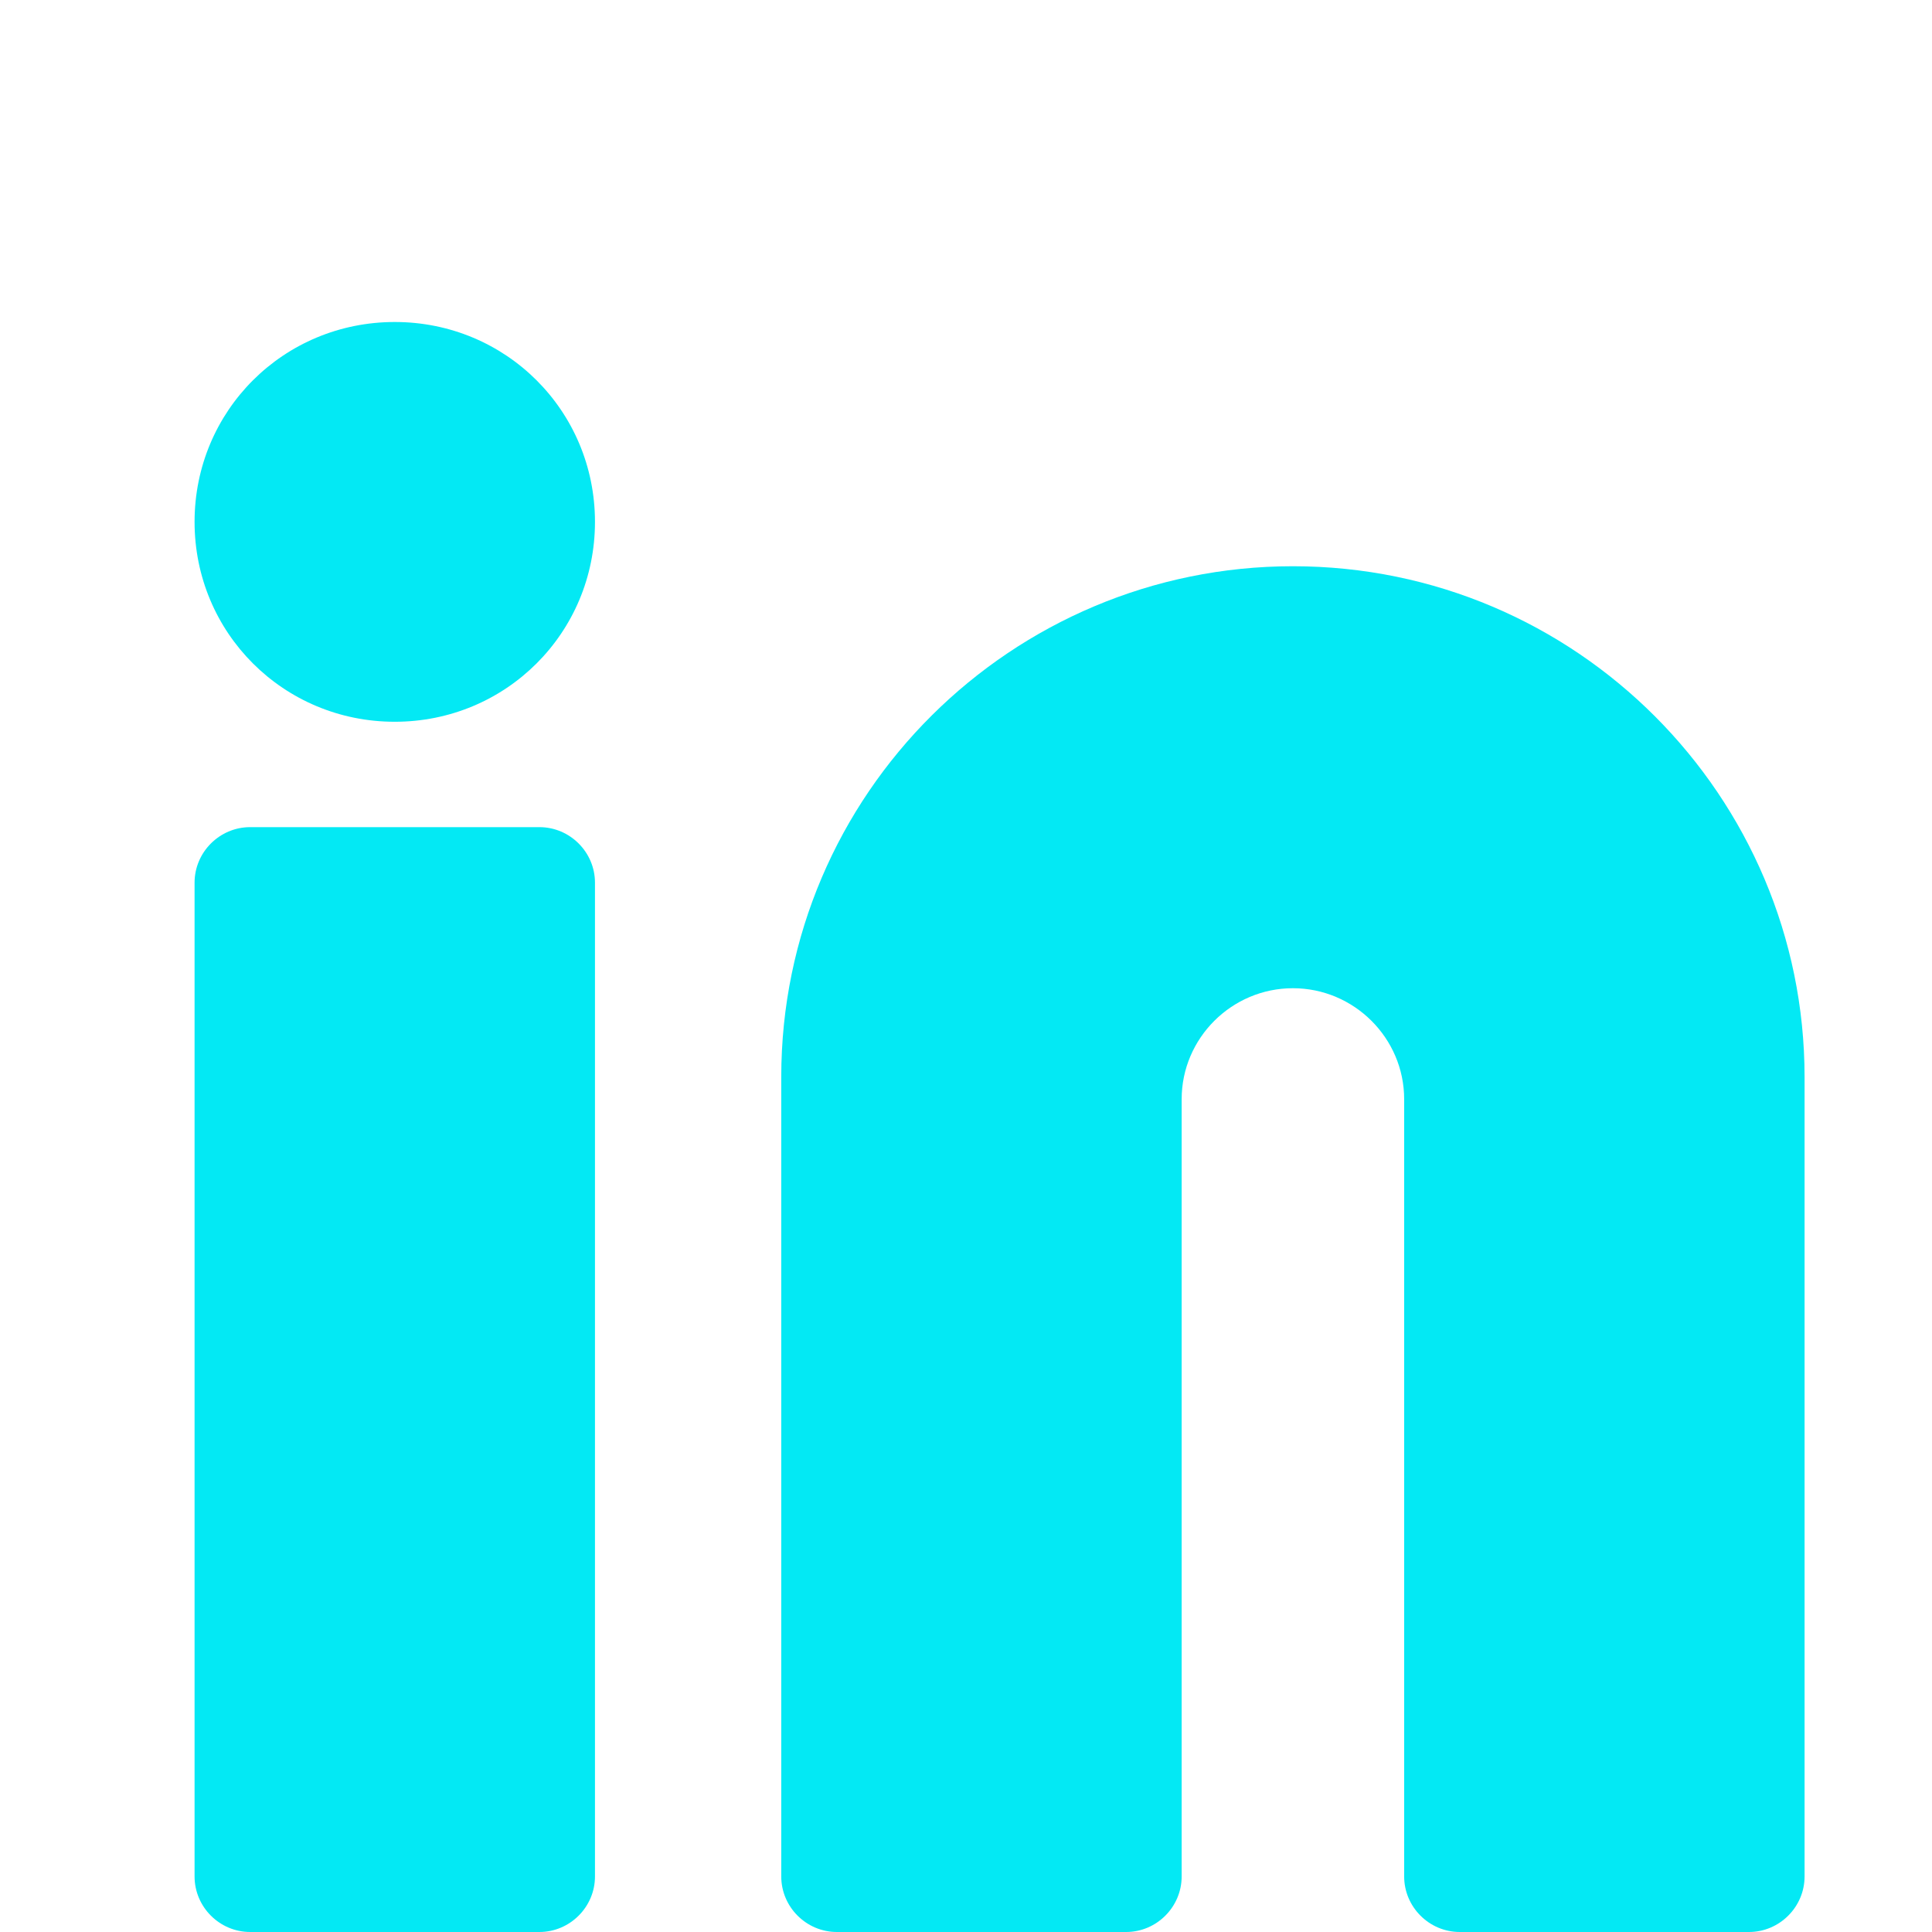
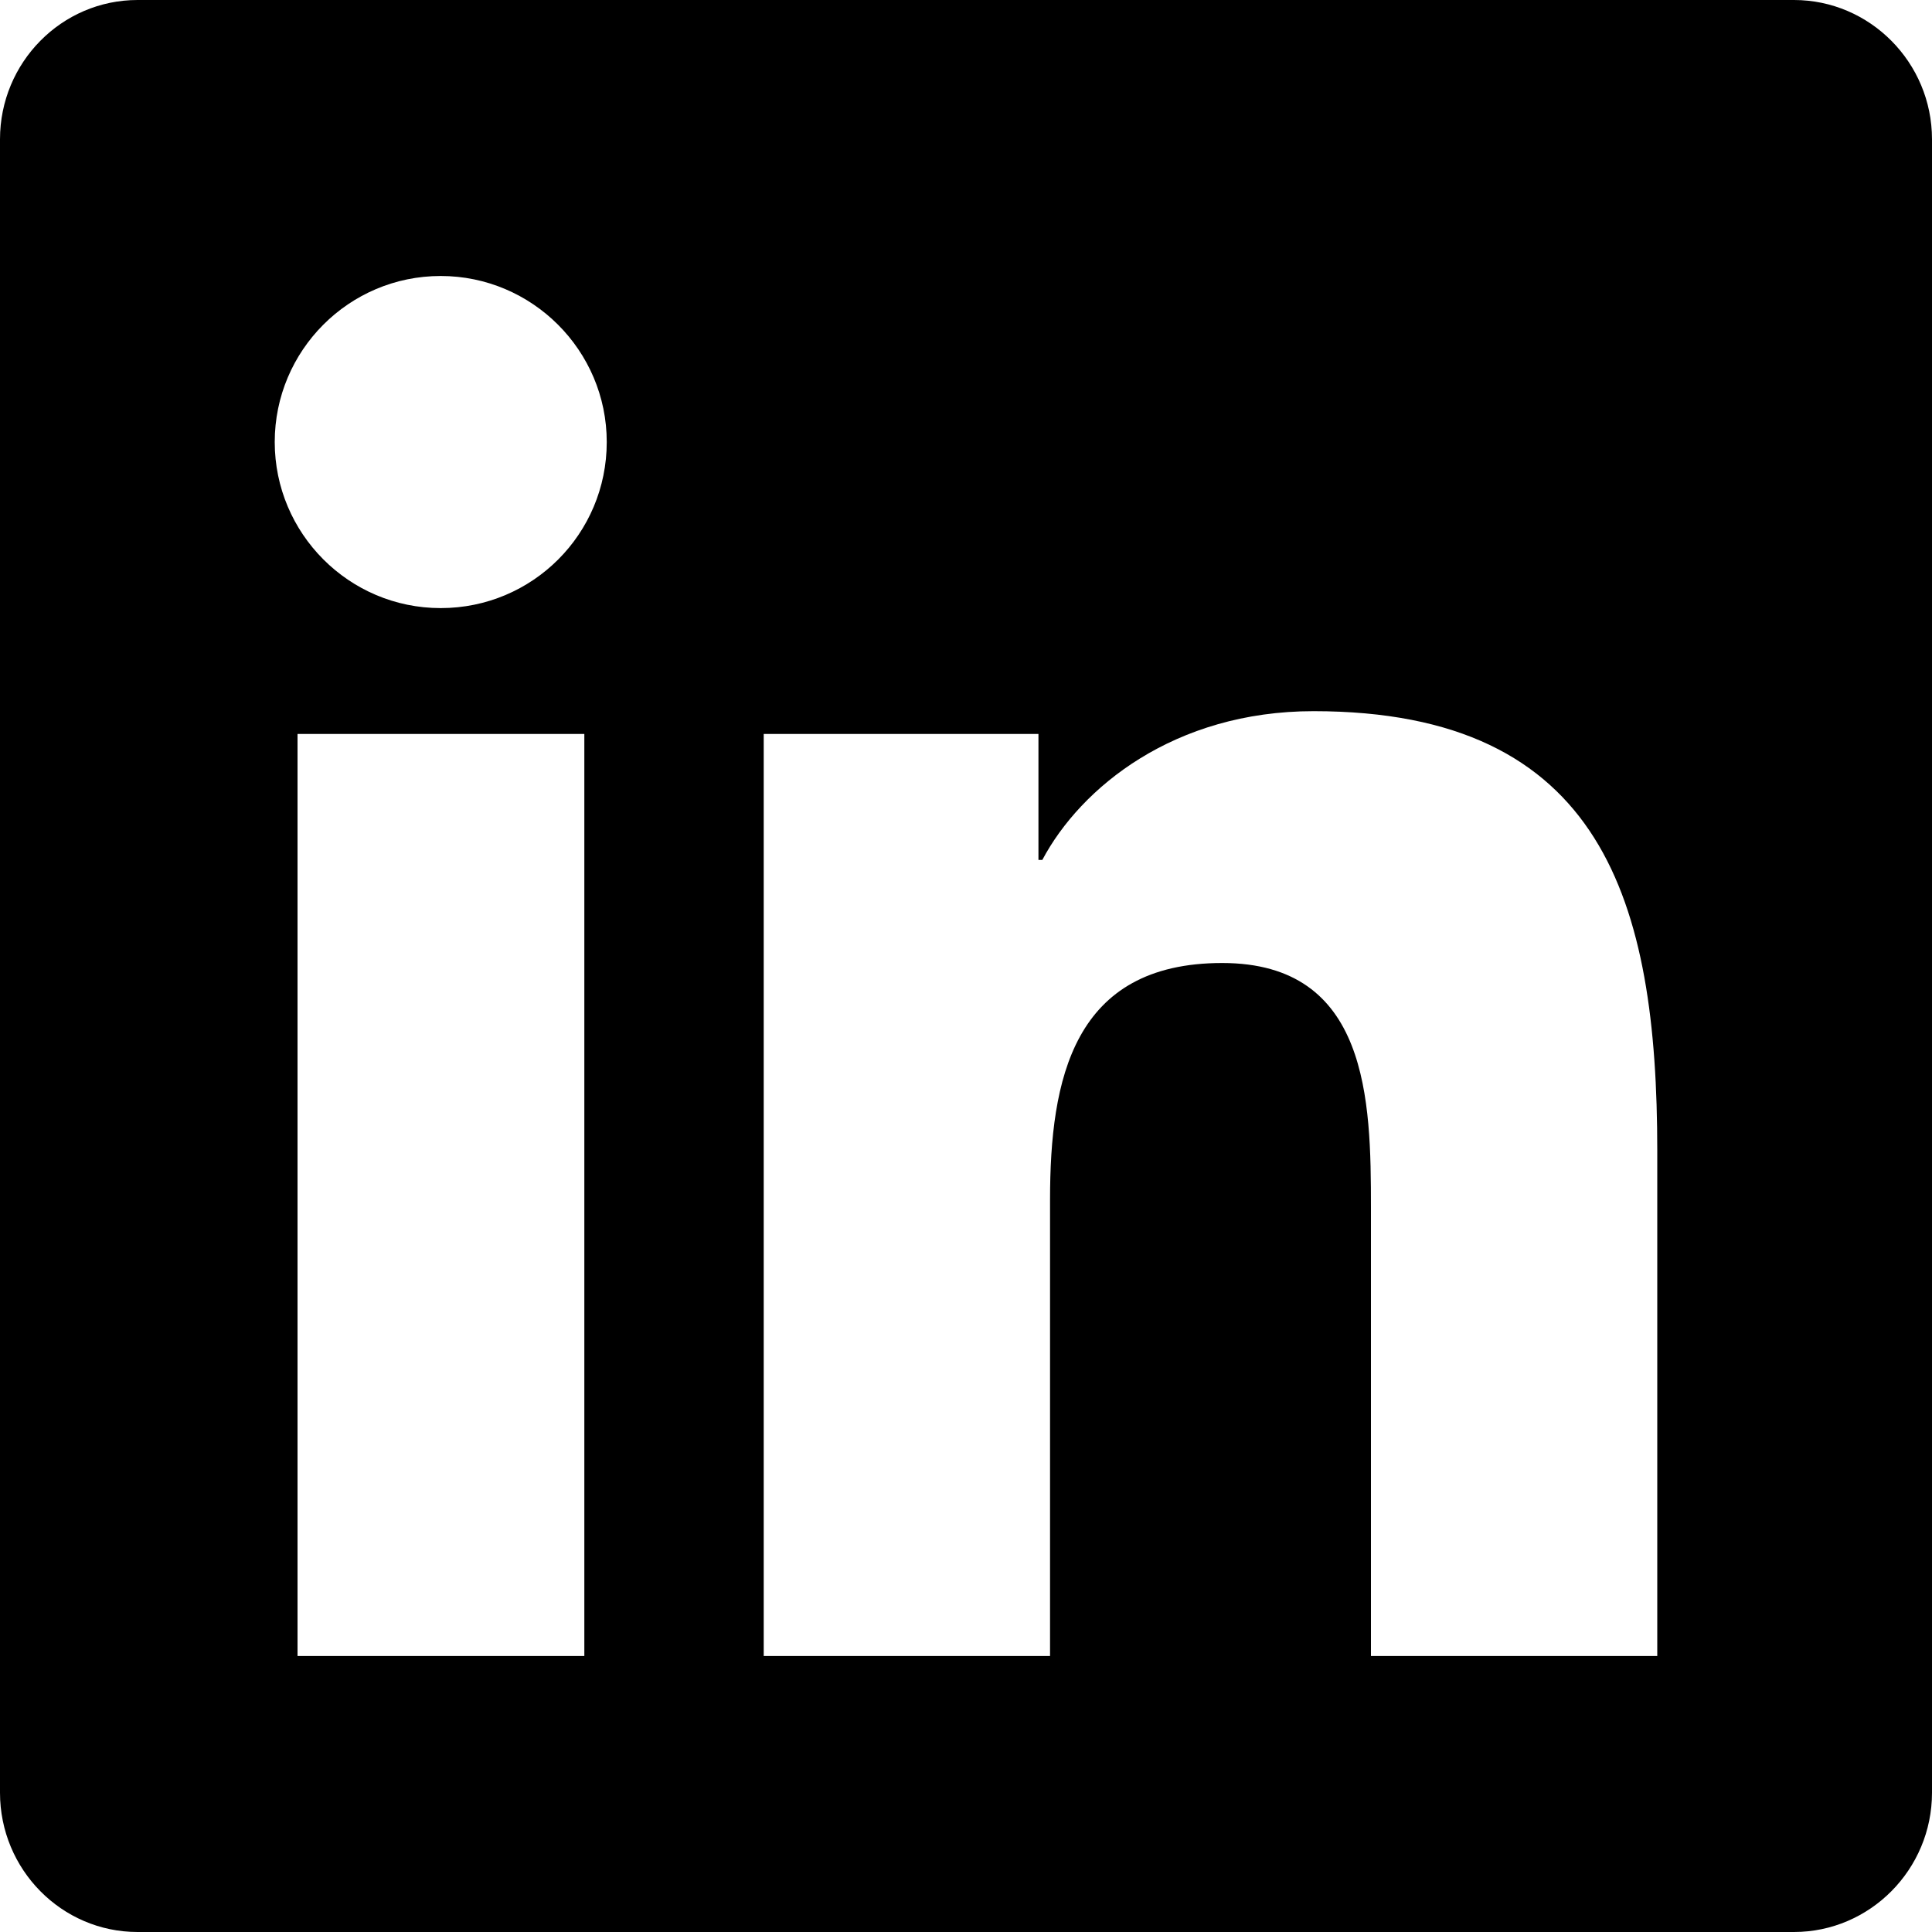
- <svg xmlns="http://www.w3.org/2000/svg" width="24px" height="24px" viewBox="-2 0 24 16" fill="none">
-   <path d="M14.061 3.034C10.572 3.034 7.705 5.862 7.705 9.379V19.31C7.705 19.689 8.016 20 8.396 20H11.989C12.368 20 12.679 19.689 12.679 19.31V9.655C12.679 8.896 13.301 8.276 14.061 8.276C14.821 8.276 15.443 8.896 15.443 9.655V19.31C15.443 19.689 15.754 20 16.134 20H19.726C20.106 20 20.417 19.689 20.417 19.31V9.379C20.417 5.896 17.584 3.034 14.061 3.034Z" fill="#03e9f4" />
-   <path d="M2.904 0C1.522 0 0.417 1.103 0.417 2.483C0.417 3.862 1.522 4.966 2.904 4.966C4.285 4.966 5.391 3.862 5.391 2.483C5.391 1.103 4.285 0 2.904 0Z" fill="#03e9f4" />
-   <path d="M4.7 6.275H1.108C0.728 6.275 0.417 6.586 0.417 6.965V19.31C0.417 19.689 0.728 20 1.108 20H4.7C5.08 20 5.391 19.689 5.391 19.31V6.965C5.391 6.586 5.08 6.275 4.7 6.275Z" fill="#03e9f4" />
+ <svg xmlns="http://www.w3.org/2000/svg" width="20" height="20" viewBox="0 0 20 20" fill="none">
+   <path d="M18.571 0H1.424C0.638 0 0 0.647 0 1.442V18.558C0 19.353 0.638 20 1.424 20H18.571C19.357 20 20 19.353 20 18.558V1.442C20 0.647 19.357 0 18.571 0ZM6.045 17.143H3.08V7.598H6.049V17.143H6.045ZM4.562 6.295C3.612 6.295 2.844 5.522 2.844 4.576C2.844 3.629 3.612 2.857 4.562 2.857C5.509 2.857 6.281 3.629 6.281 4.576C6.281 5.527 5.513 6.295 4.562 6.295ZM17.156 17.143H14.192V12.5C14.192 11.393 14.17 9.969 12.652 9.969C11.107 9.969 10.87 11.174 10.87 12.42V17.143H7.906V7.598H10.75V8.902H10.79C11.188 8.152 12.156 7.362 13.598 7.362C16.598 7.362 17.156 9.339 17.156 11.911V17.143Z" fill="black" />
</svg>
